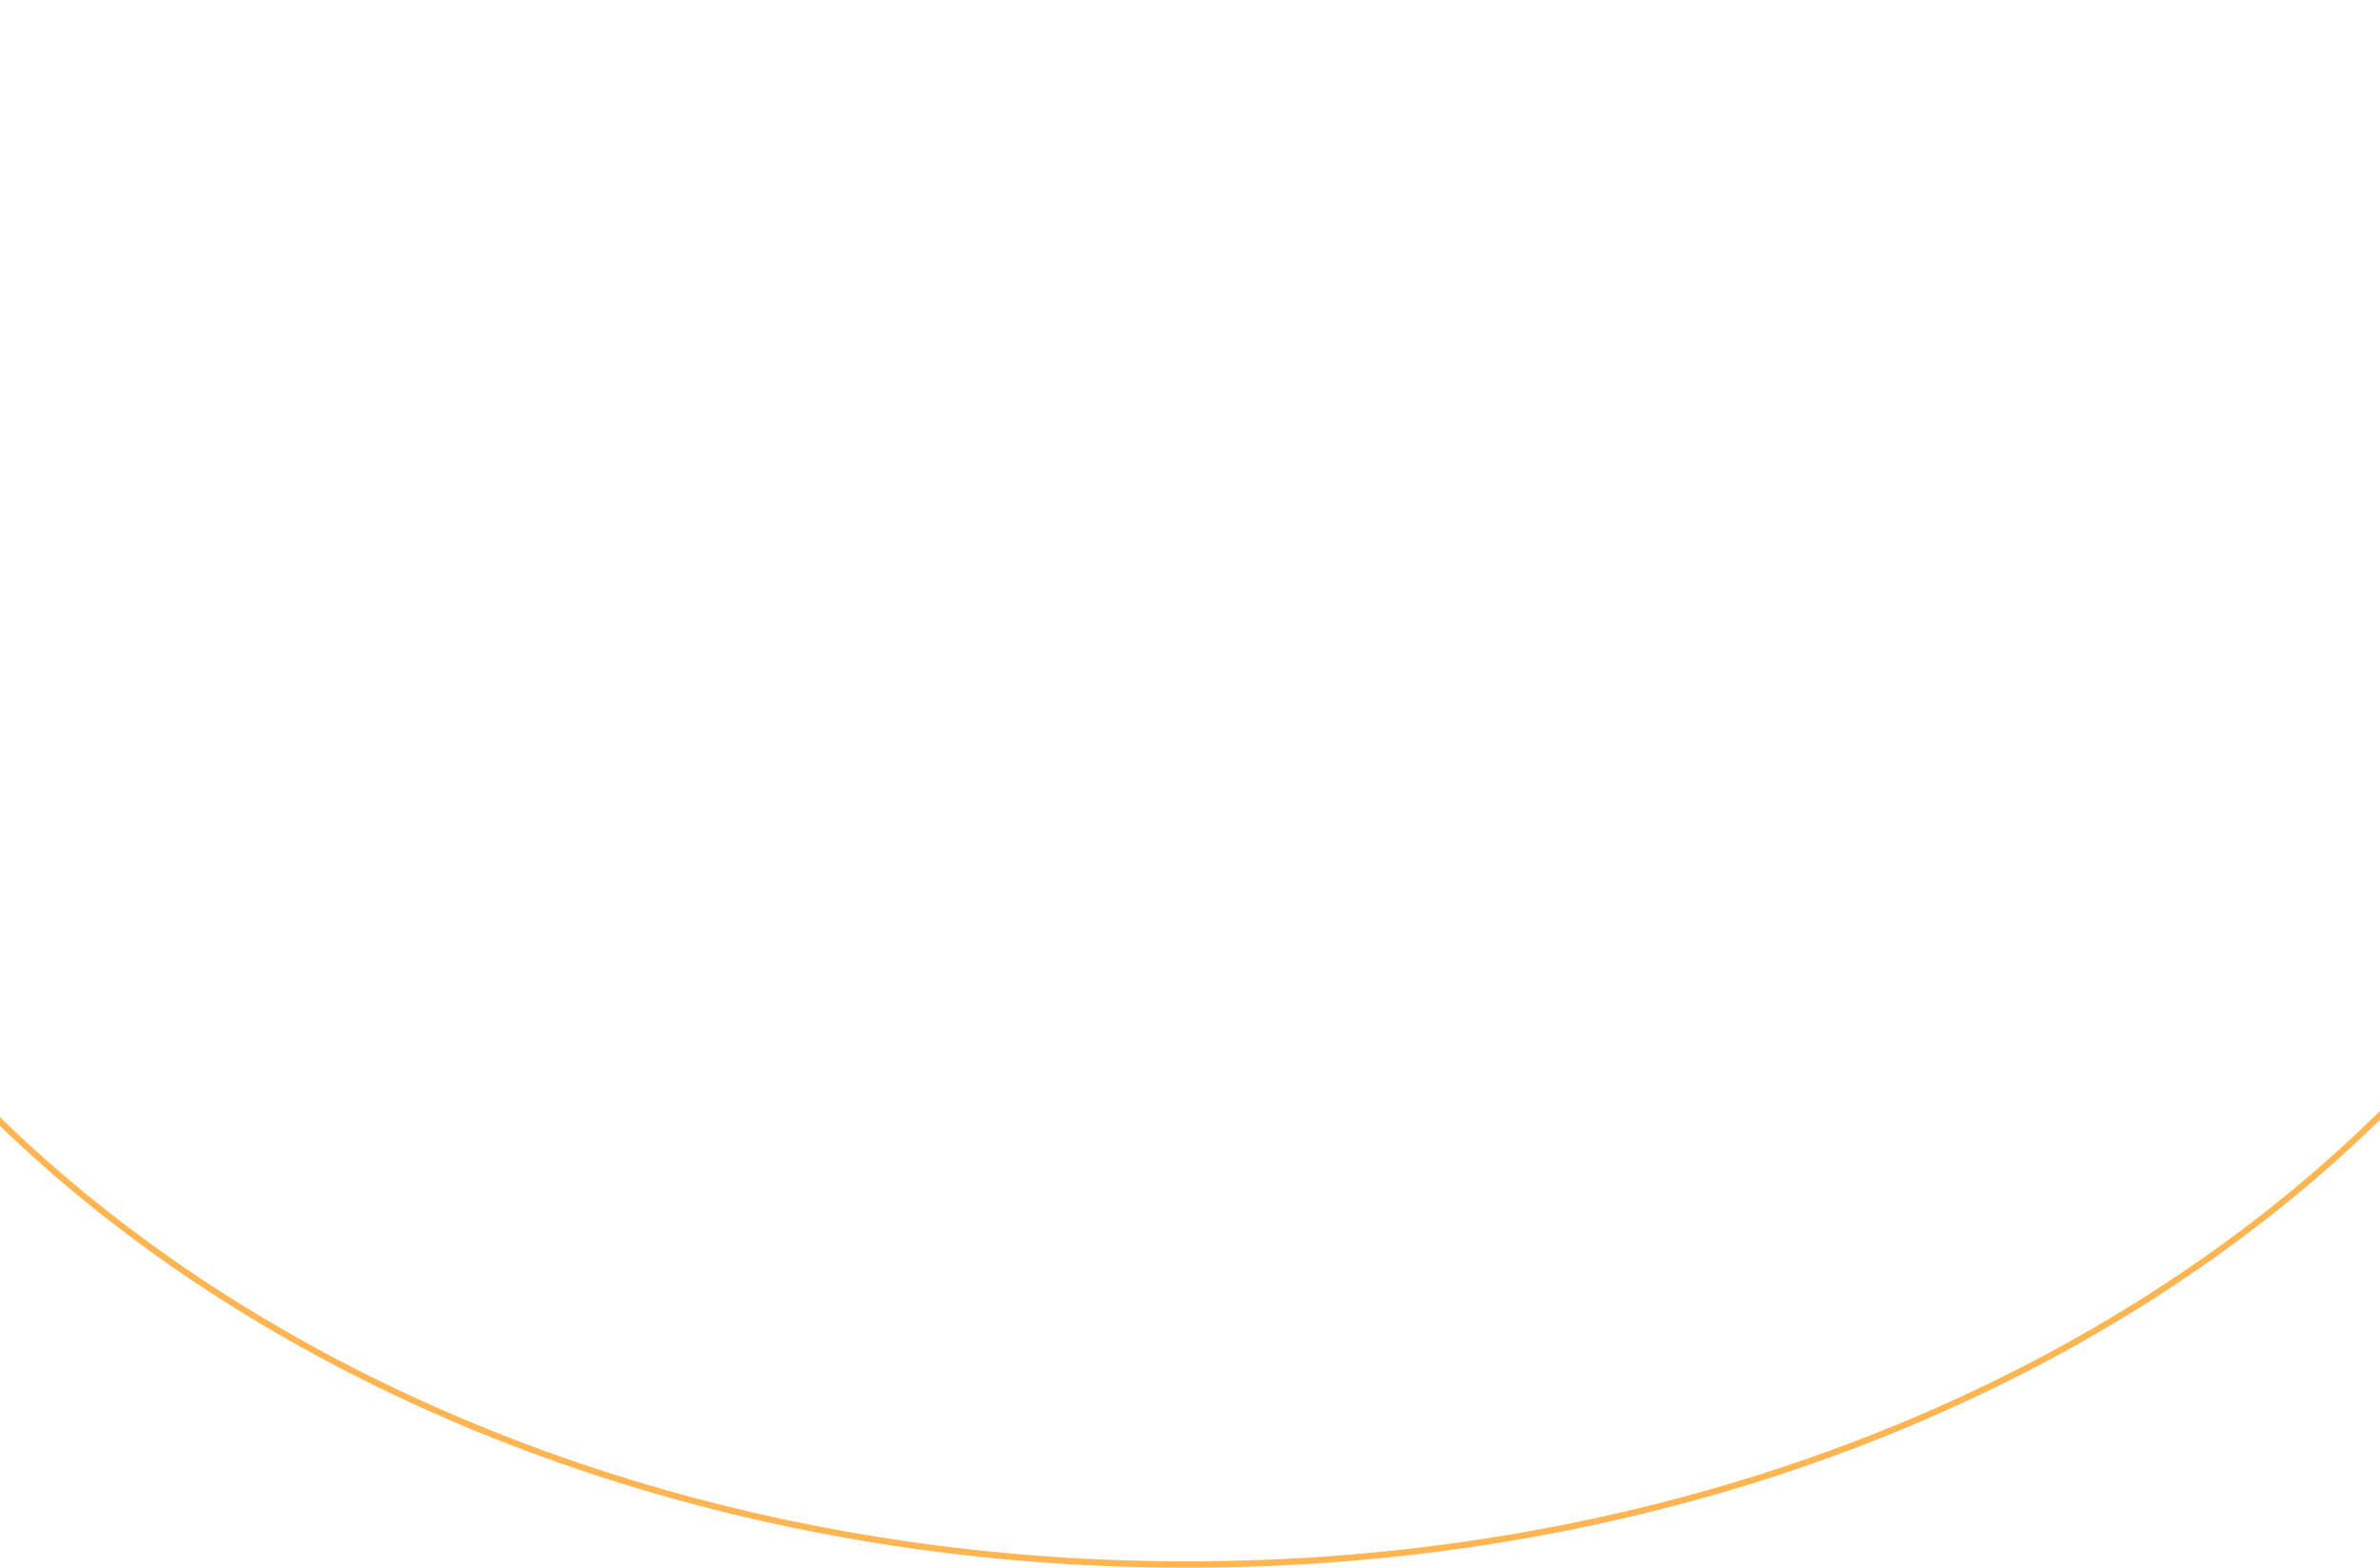
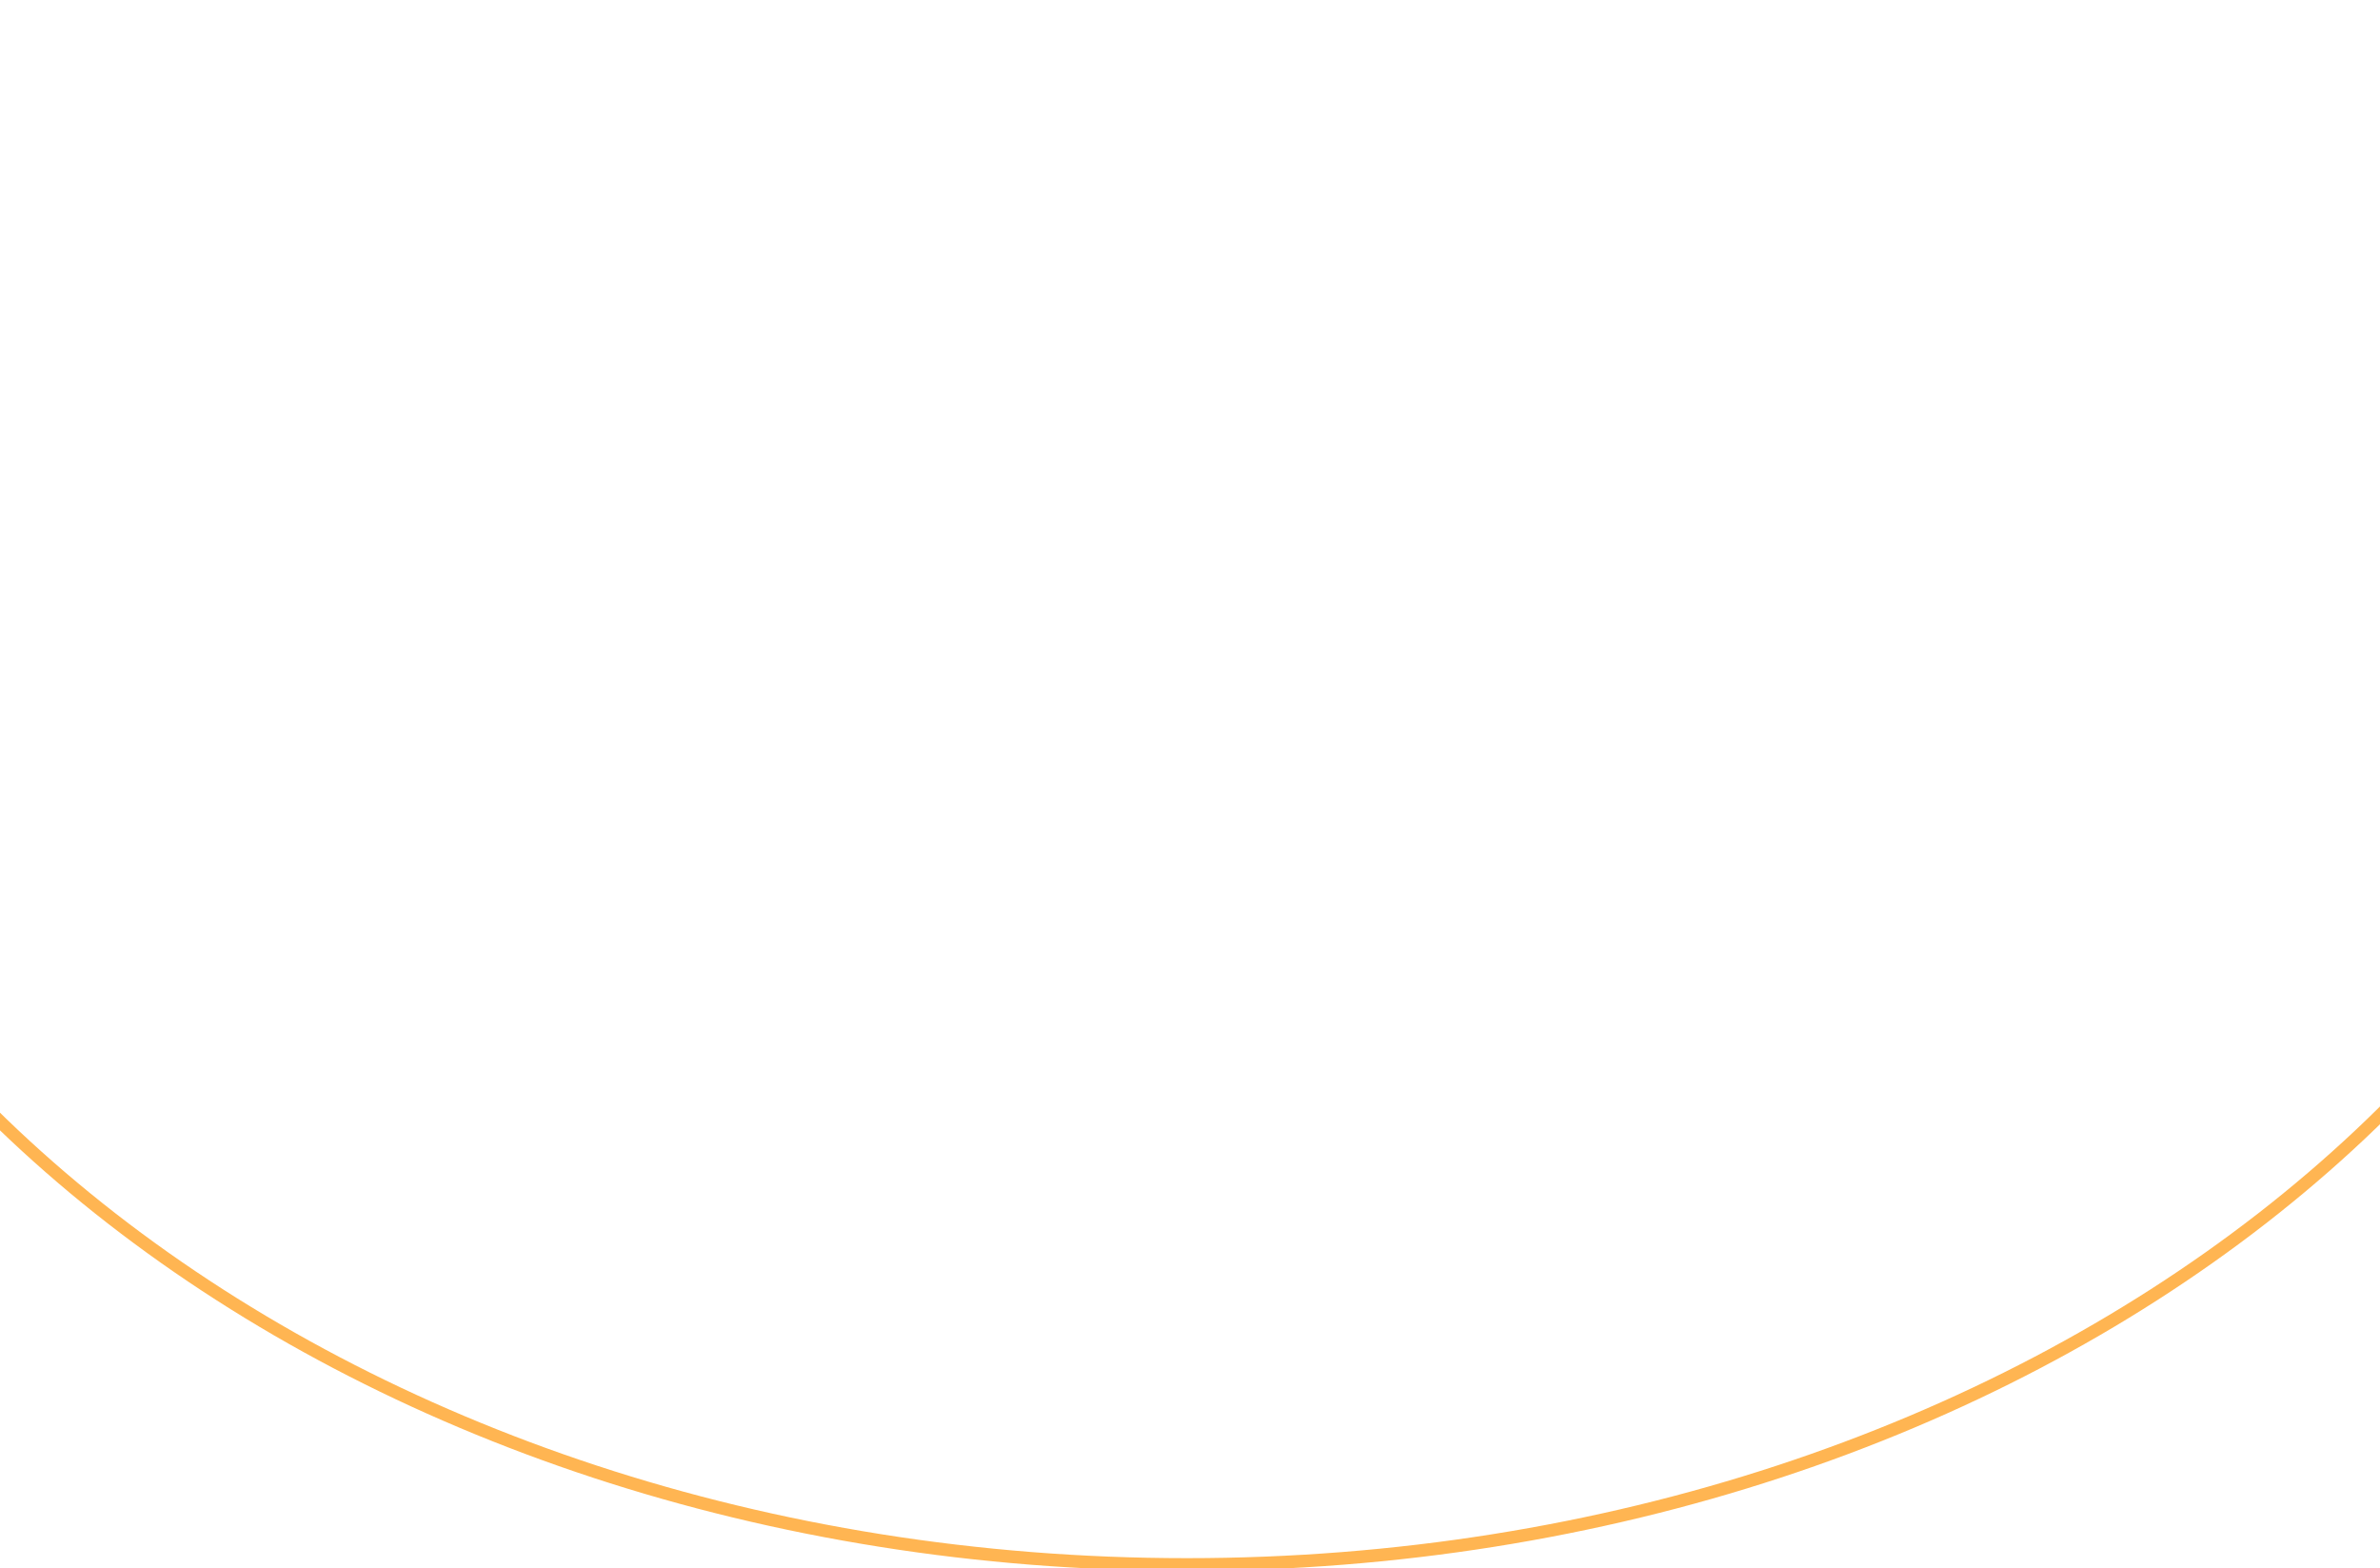
<svg xmlns="http://www.w3.org/2000/svg" viewBox="0 0 375 247" fill="none">
-   <path opacity="0.9" d="M426.5 60.5C426.5 163.115 319.397 246.5 187 246.5C54.603 246.5 -52.5 163.115 -52.5 60.5C-52.5 -42.115 54.603 -125.5 187 -125.5C319.397 -125.5 426.5 -42.115 426.5 60.5Z" stroke="#FFAD3F" />
+   <path opacity="0.9" stroke-width="2" d="M426.5 60.5C426.5 163.115 319.397 246.5 187 246.5C54.603 246.5 -52.5 163.115 -52.5 60.5C-52.5 -42.115 54.603 -125.5 187 -125.5C319.397 -125.5 426.5 -42.115 426.5 60.5Z" stroke="#FFAD3F" />
</svg>
